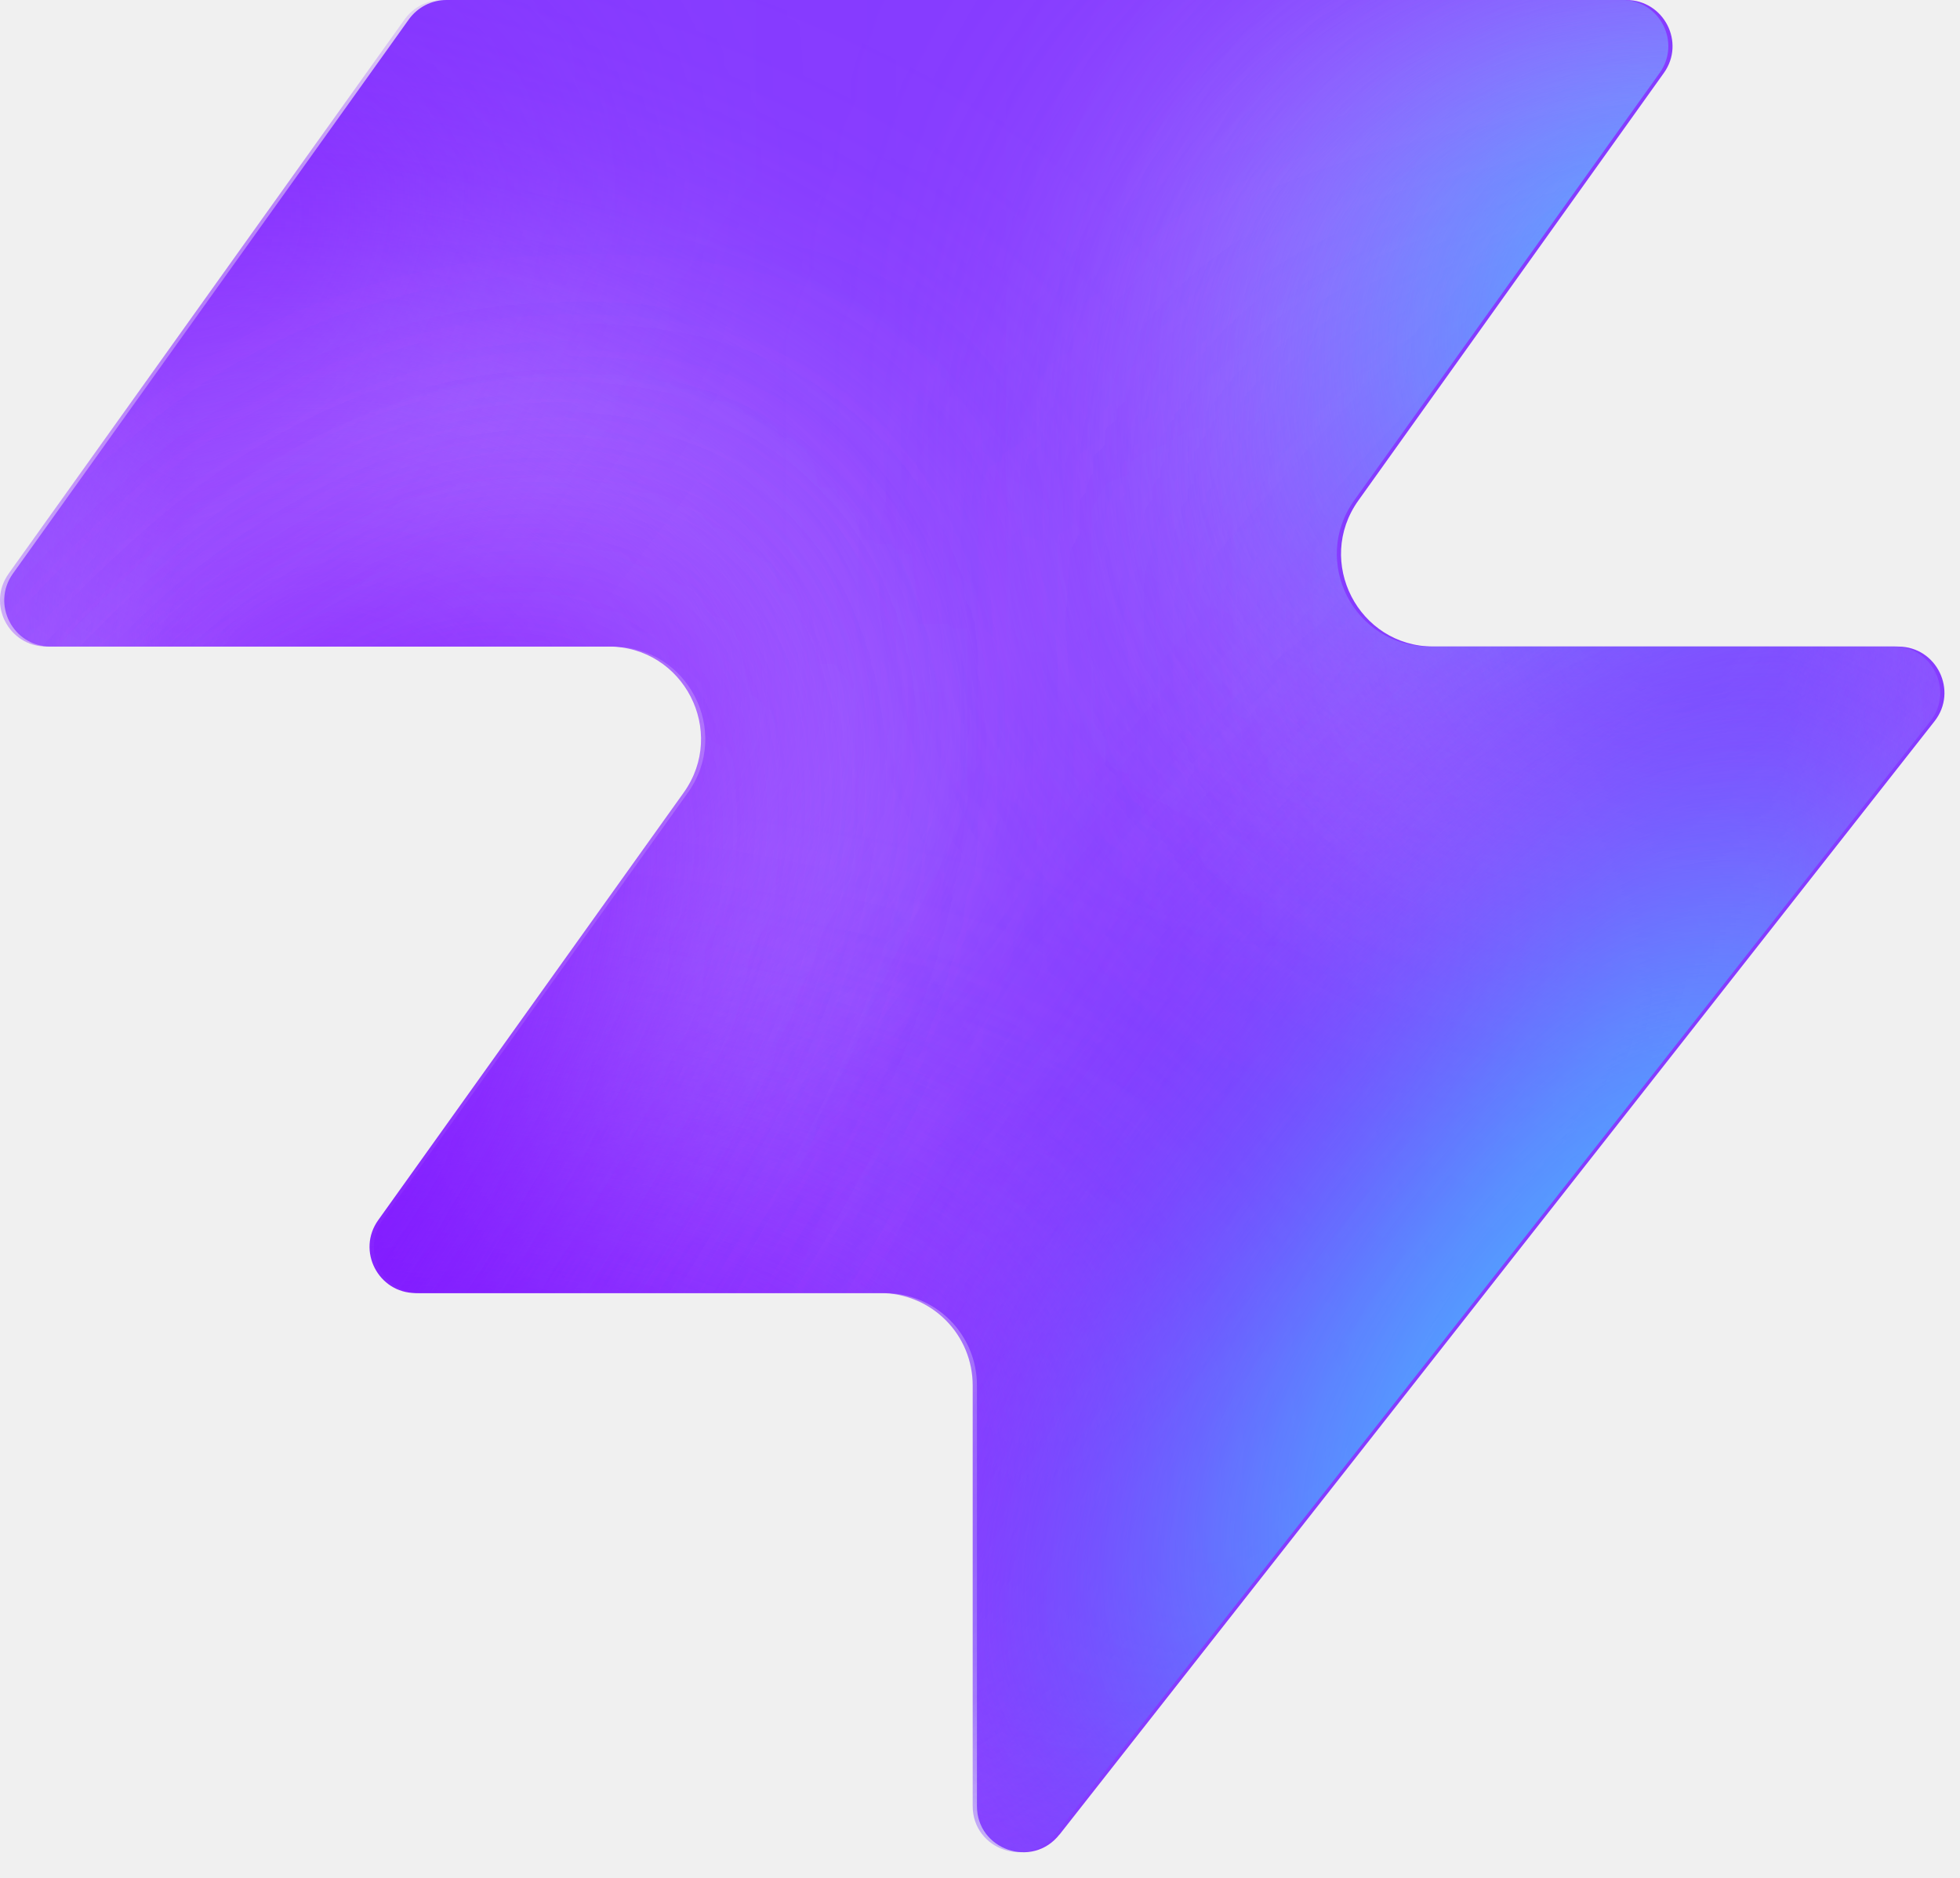
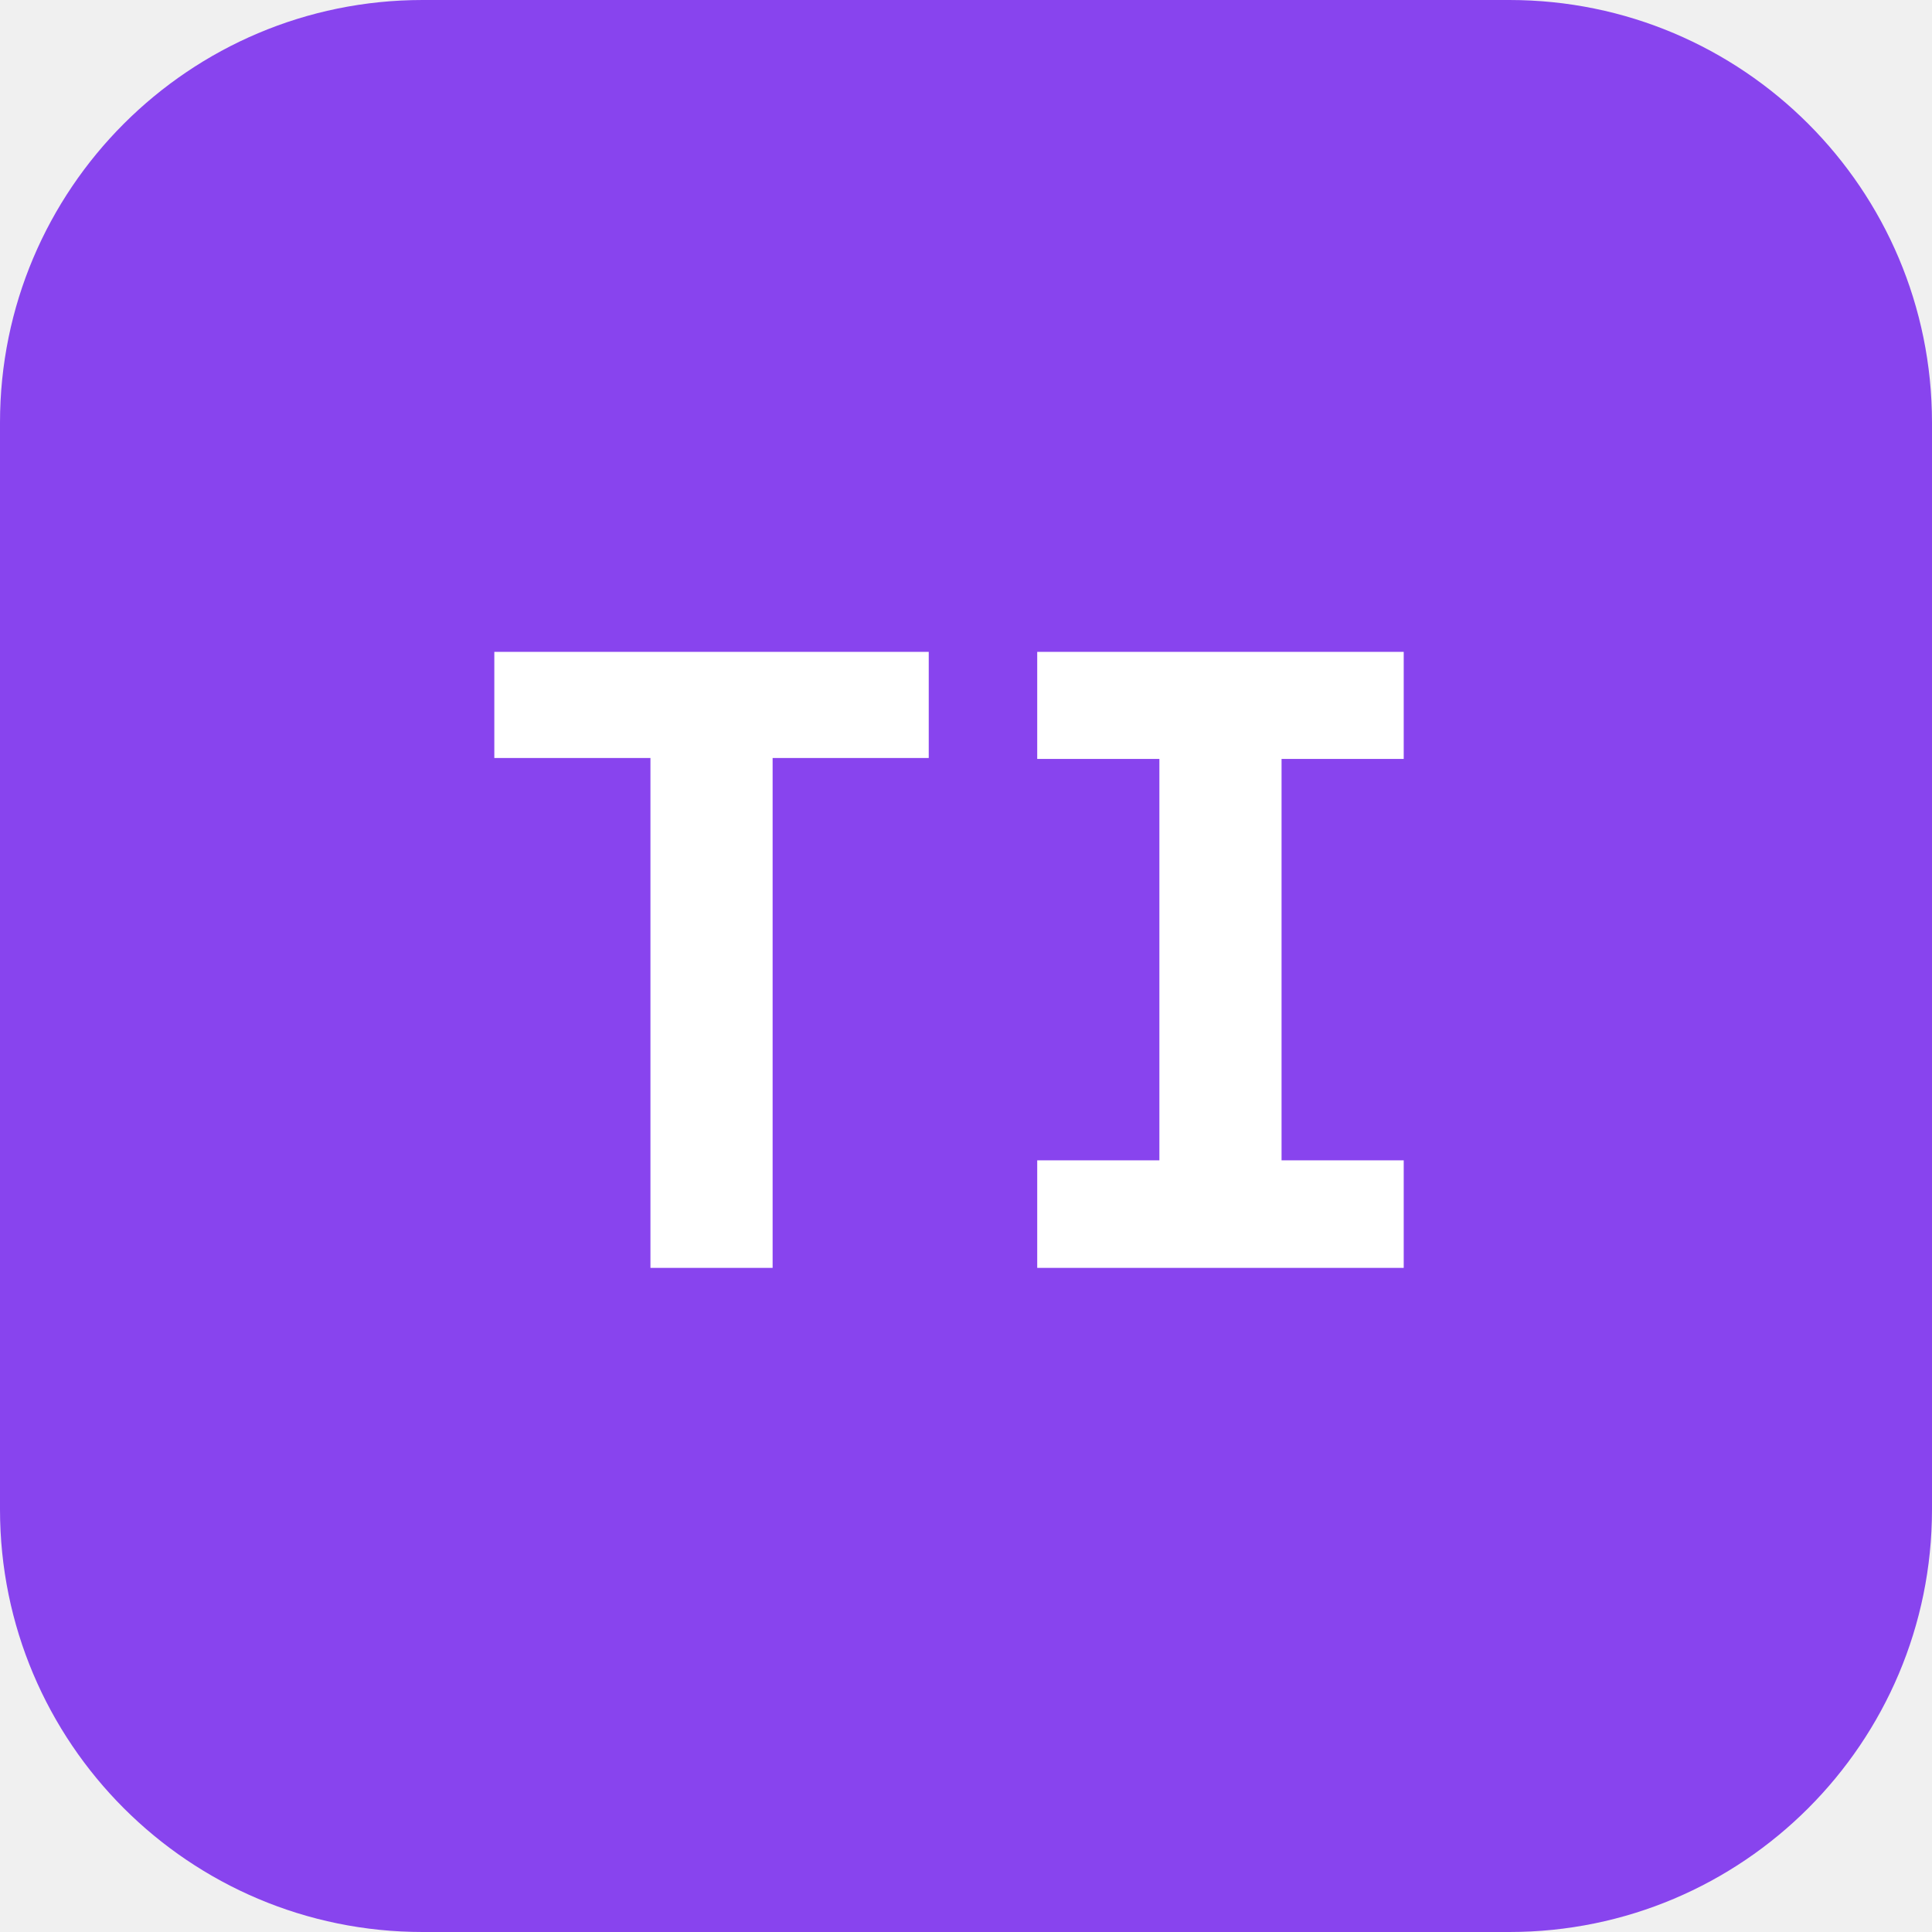
- <svg xmlns="http://www.w3.org/2000/svg" width="48" height="46" fill="none" viewBox="0 0 48 46">
-   <path fill="#863bff" d="M25.946 44.938c-.664.845-2.021.375-2.021-.698V33.937a2.26 2.26 0 0 0-2.262-2.262H10.287c-.92 0-1.456-1.04-.92-1.788l7.48-10.471c1.07-1.497 0-3.578-1.842-3.578H1.237c-.92 0-1.456-1.04-.92-1.788L10.013.474c.214-.297.556-.474.92-.474h28.894c.92 0 1.456 1.04.92 1.788l-7.48 10.471c-1.07 1.498 0 3.579 1.842 3.579h11.377c.943 0 1.473 1.088.89 1.83L25.947 44.94z" style="fill:#863bff;fill:color(display-p3 .525 .23 1);fill-opacity:1" />
-   <mask id="a" width="48" height="46" x="0" y="0" maskUnits="userSpaceOnUse" style="mask-type:alpha">
-     <path fill="#000" d="M25.842 44.938c-.664.844-2.021.375-2.021-.698V33.937a2.26 2.26 0 0 0-2.262-2.262H10.183c-.92 0-1.456-1.04-.92-1.788l7.48-10.471c1.07-1.498 0-3.579-1.842-3.579H1.133c-.92 0-1.456-1.04-.92-1.787L9.91.473c.214-.297.556-.474.92-.474h28.894c.92 0 1.456 1.04.92 1.788l-7.48 10.471c-1.07 1.498 0 3.578 1.842 3.578h11.377c.943 0 1.473 1.088.89 1.832L25.843 44.94z" style="fill:#000;fill-opacity:1" />
-   </mask>
-   <g mask="url(#a)">
-     <g filter="url(#b)">
-       <ellipse cx="5.508" cy="14.704" fill="#ede6ff" rx="5.508" ry="14.704" style="fill:#ede6ff;fill:color(display-p3 .927 .903 1);fill-opacity:1" transform="matrix(.00324 1 1 -.00324 -4.47 31.516)" />
-     </g>
-     <g filter="url(#c)">
-       <ellipse cx="10.399" cy="29.851" fill="#ede6ff" rx="10.399" ry="29.851" style="fill:#ede6ff;fill:color(display-p3 .927 .903 1);fill-opacity:1" transform="matrix(.00324 1 1 -.00324 -39.328 7.883)" />
-     </g>
-     <g filter="url(#d)">
-       <ellipse cx="5.508" cy="30.487" fill="#7e14ff" rx="5.508" ry="30.487" style="fill:#7e14ff;fill:color(display-p3 .492 .077 1);fill-opacity:1" transform="rotate(89.814 -25.913 -14.639)scale(1 -1)" />
-     </g>
-     <g filter="url(#e)">
-       <ellipse cx="5.508" cy="30.599" fill="#7e14ff" rx="5.508" ry="30.599" style="fill:#7e14ff;fill:color(display-p3 .492 .077 1);fill-opacity:1" transform="rotate(89.814 -32.644 -3.334)scale(1 -1)" />
-     </g>
-     <g filter="url(#f)">
-       <ellipse cx="5.508" cy="30.599" fill="#7e14ff" rx="5.508" ry="30.599" style="fill:#7e14ff;fill:color(display-p3 .492 .077 1);fill-opacity:1" transform="matrix(.00324 1 1 -.00324 -34.34 30.47)" />
-     </g>
-     <g filter="url(#g)">
-       <ellipse cx="14.072" cy="22.078" fill="#ede6ff" rx="14.072" ry="22.078" style="fill:#ede6ff;fill:color(display-p3 .927 .903 1);fill-opacity:1" transform="rotate(93.35 24.506 48.493)scale(-1 1)" />
-     </g>
-     <g filter="url(#h)">
-       <ellipse cx="3.47" cy="21.501" fill="#7e14ff" rx="3.47" ry="21.501" style="fill:#7e14ff;fill:color(display-p3 .492 .077 1);fill-opacity:1" transform="rotate(89.009 28.708 47.59)scale(-1 1)" />
-     </g>
-     <g filter="url(#i)">
-       <ellipse cx="3.47" cy="21.501" fill="#7e14ff" rx="3.47" ry="21.501" style="fill:#7e14ff;fill:color(display-p3 .492 .077 1);fill-opacity:1" transform="rotate(89.009 28.708 47.59)scale(-1 1)" />
-     </g>
-     <g filter="url(#j)">
-       <ellipse cx=".387" cy="8.972" fill="#7e14ff" rx="4.407" ry="29.108" style="fill:#7e14ff;fill:color(display-p3 .492 .077 1);fill-opacity:1" transform="rotate(39.51 .387 8.972)" />
-     </g>
-     <g filter="url(#k)">
-       <ellipse cx="47.523" cy="-6.092" fill="#7e14ff" rx="4.407" ry="29.108" style="fill:#7e14ff;fill:color(display-p3 .492 .077 1);fill-opacity:1" transform="rotate(37.892 47.523 -6.092)" />
-     </g>
-     <g filter="url(#l)">
-       <ellipse cx="41.412" cy="6.333" fill="#47bfff" rx="5.971" ry="9.665" style="fill:#47bfff;fill:color(display-p3 .28 .748 1);fill-opacity:1" transform="rotate(37.892 41.412 6.333)" />
-     </g>
-     <g filter="url(#m)">
-       <ellipse cx="-1.879" cy="38.332" fill="#7e14ff" rx="4.407" ry="29.108" style="fill:#7e14ff;fill:color(display-p3 .492 .077 1);fill-opacity:1" transform="rotate(37.892 -1.88 38.332)" />
-     </g>
-     <g filter="url(#n)">
-       <ellipse cx="-1.879" cy="38.332" fill="#7e14ff" rx="4.407" ry="29.108" style="fill:#7e14ff;fill:color(display-p3 .492 .077 1);fill-opacity:1" transform="rotate(37.892 -1.88 38.332)" />
-     </g>
-     <g filter="url(#o)">
-       <ellipse cx="35.651" cy="29.907" fill="#7e14ff" rx="4.407" ry="29.108" style="fill:#7e14ff;fill:color(display-p3 .492 .077 1);fill-opacity:1" transform="rotate(37.892 35.651 29.907)" />
-     </g>
-     <g filter="url(#p)">
-       <ellipse cx="38.418" cy="32.4" fill="#47bfff" rx="5.971" ry="15.297" style="fill:#47bfff;fill:color(display-p3 .28 .748 1);fill-opacity:1" transform="rotate(37.892 38.418 32.4)" />
-     </g>
-   </g>
-   <defs>
-     <filter id="b" width="60.045" height="41.654" x="-19.77" y="16.149" color-interpolation-filters="sRGB" filterUnits="userSpaceOnUse">
-       <feFlood flood-opacity="0" result="BackgroundImageFix" />
-       <feBlend in="SourceGraphic" in2="BackgroundImageFix" result="shape" />
-       <feGaussianBlur result="effect1_foregroundBlur_2002_17158" stdDeviation="7.659" />
-     </filter>
-     <filter id="c" width="90.34" height="51.437" x="-54.613" y="-7.533" color-interpolation-filters="sRGB" filterUnits="userSpaceOnUse">
-       <feFlood flood-opacity="0" result="BackgroundImageFix" />
-       <feBlend in="SourceGraphic" in2="BackgroundImageFix" result="shape" />
-       <feGaussianBlur result="effect1_foregroundBlur_2002_17158" stdDeviation="7.659" />
-     </filter>
-     <filter id="d" width="79.355" height="29.4" x="-49.64" y="2.03" color-interpolation-filters="sRGB" filterUnits="userSpaceOnUse">
-       <feFlood flood-opacity="0" result="BackgroundImageFix" />
-       <feBlend in="SourceGraphic" in2="BackgroundImageFix" result="shape" />
-       <feGaussianBlur result="effect1_foregroundBlur_2002_17158" stdDeviation="4.596" />
-     </filter>
-     <filter id="e" width="79.579" height="29.4" x="-45.045" y="20.029" color-interpolation-filters="sRGB" filterUnits="userSpaceOnUse">
-       <feFlood flood-opacity="0" result="BackgroundImageFix" />
-       <feBlend in="SourceGraphic" in2="BackgroundImageFix" result="shape" />
-       <feGaussianBlur result="effect1_foregroundBlur_2002_17158" stdDeviation="4.596" />
-     </filter>
-     <filter id="f" width="79.579" height="29.4" x="-43.513" y="21.178" color-interpolation-filters="sRGB" filterUnits="userSpaceOnUse">
-       <feFlood flood-opacity="0" result="BackgroundImageFix" />
-       <feBlend in="SourceGraphic" in2="BackgroundImageFix" result="shape" />
-       <feGaussianBlur result="effect1_foregroundBlur_2002_17158" stdDeviation="4.596" />
-     </filter>
-     <filter id="g" width="74.749" height="58.852" x="15.756" y="-17.901" color-interpolation-filters="sRGB" filterUnits="userSpaceOnUse">
-       <feFlood flood-opacity="0" result="BackgroundImageFix" />
-       <feBlend in="SourceGraphic" in2="BackgroundImageFix" result="shape" />
-       <feGaussianBlur result="effect1_foregroundBlur_2002_17158" stdDeviation="7.659" />
-     </filter>
-     <filter id="h" width="61.377" height="25.362" x="23.548" y="2.284" color-interpolation-filters="sRGB" filterUnits="userSpaceOnUse">
-       <feFlood flood-opacity="0" result="BackgroundImageFix" />
-       <feBlend in="SourceGraphic" in2="BackgroundImageFix" result="shape" />
-       <feGaussianBlur result="effect1_foregroundBlur_2002_17158" stdDeviation="4.596" />
-     </filter>
-     <filter id="i" width="61.377" height="25.362" x="23.548" y="2.284" color-interpolation-filters="sRGB" filterUnits="userSpaceOnUse">
-       <feFlood flood-opacity="0" result="BackgroundImageFix" />
-       <feBlend in="SourceGraphic" in2="BackgroundImageFix" result="shape" />
-       <feGaussianBlur result="effect1_foregroundBlur_2002_17158" stdDeviation="4.596" />
-     </filter>
-     <filter id="j" width="56.045" height="63.649" x="-27.636" y="-22.853" color-interpolation-filters="sRGB" filterUnits="userSpaceOnUse">
-       <feFlood flood-opacity="0" result="BackgroundImageFix" />
-       <feBlend in="SourceGraphic" in2="BackgroundImageFix" result="shape" />
-       <feGaussianBlur result="effect1_foregroundBlur_2002_17158" stdDeviation="4.596" />
-     </filter>
-     <filter id="k" width="54.814" height="64.646" x="20.116" y="-38.415" color-interpolation-filters="sRGB" filterUnits="userSpaceOnUse">
-       <feFlood flood-opacity="0" result="BackgroundImageFix" />
-       <feBlend in="SourceGraphic" in2="BackgroundImageFix" result="shape" />
-       <feGaussianBlur result="effect1_foregroundBlur_2002_17158" stdDeviation="4.596" />
-     </filter>
-     <filter id="l" width="33.541" height="35.313" x="24.641" y="-11.323" color-interpolation-filters="sRGB" filterUnits="userSpaceOnUse">
-       <feFlood flood-opacity="0" result="BackgroundImageFix" />
-       <feBlend in="SourceGraphic" in2="BackgroundImageFix" result="shape" />
-       <feGaussianBlur result="effect1_foregroundBlur_2002_17158" stdDeviation="4.596" />
-     </filter>
-     <filter id="m" width="54.814" height="64.646" x="-29.286" y="6.009" color-interpolation-filters="sRGB" filterUnits="userSpaceOnUse">
-       <feFlood flood-opacity="0" result="BackgroundImageFix" />
-       <feBlend in="SourceGraphic" in2="BackgroundImageFix" result="shape" />
-       <feGaussianBlur result="effect1_foregroundBlur_2002_17158" stdDeviation="4.596" />
-     </filter>
-     <filter id="n" width="54.814" height="64.646" x="-29.286" y="6.009" color-interpolation-filters="sRGB" filterUnits="userSpaceOnUse">
-       <feFlood flood-opacity="0" result="BackgroundImageFix" />
-       <feBlend in="SourceGraphic" in2="BackgroundImageFix" result="shape" />
-       <feGaussianBlur result="effect1_foregroundBlur_2002_17158" stdDeviation="4.596" />
-     </filter>
-     <filter id="o" width="54.814" height="64.646" x="8.244" y="-2.416" color-interpolation-filters="sRGB" filterUnits="userSpaceOnUse">
-       <feFlood flood-opacity="0" result="BackgroundImageFix" />
-       <feBlend in="SourceGraphic" in2="BackgroundImageFix" result="shape" />
-       <feGaussianBlur result="effect1_foregroundBlur_2002_17158" stdDeviation="4.596" />
-     </filter>
-     <filter id="p" width="39.409" height="43.623" x="18.713" y="10.588" color-interpolation-filters="sRGB" filterUnits="userSpaceOnUse">
-       <feFlood flood-opacity="0" result="BackgroundImageFix" />
-       <feBlend in="SourceGraphic" in2="BackgroundImageFix" result="shape" />
-       <feGaussianBlur result="effect1_foregroundBlur_2002_17158" stdDeviation="4.596" />
-     </filter>
-   </defs>
+ <svg xmlns="http://www.w3.org/2000/svg" viewBox="0 0 64 64">
+   <rect width="64" height="64" rx="14" fill="#8844ee" />
+   <text x="32" y="42" text-anchor="middle" fill="#ffffff" font-family="'JetBrains Mono', ui-monospace, 'SF Mono', Menlo, monospace" font-size="28" font-weight="700">TI</text>
</svg>
